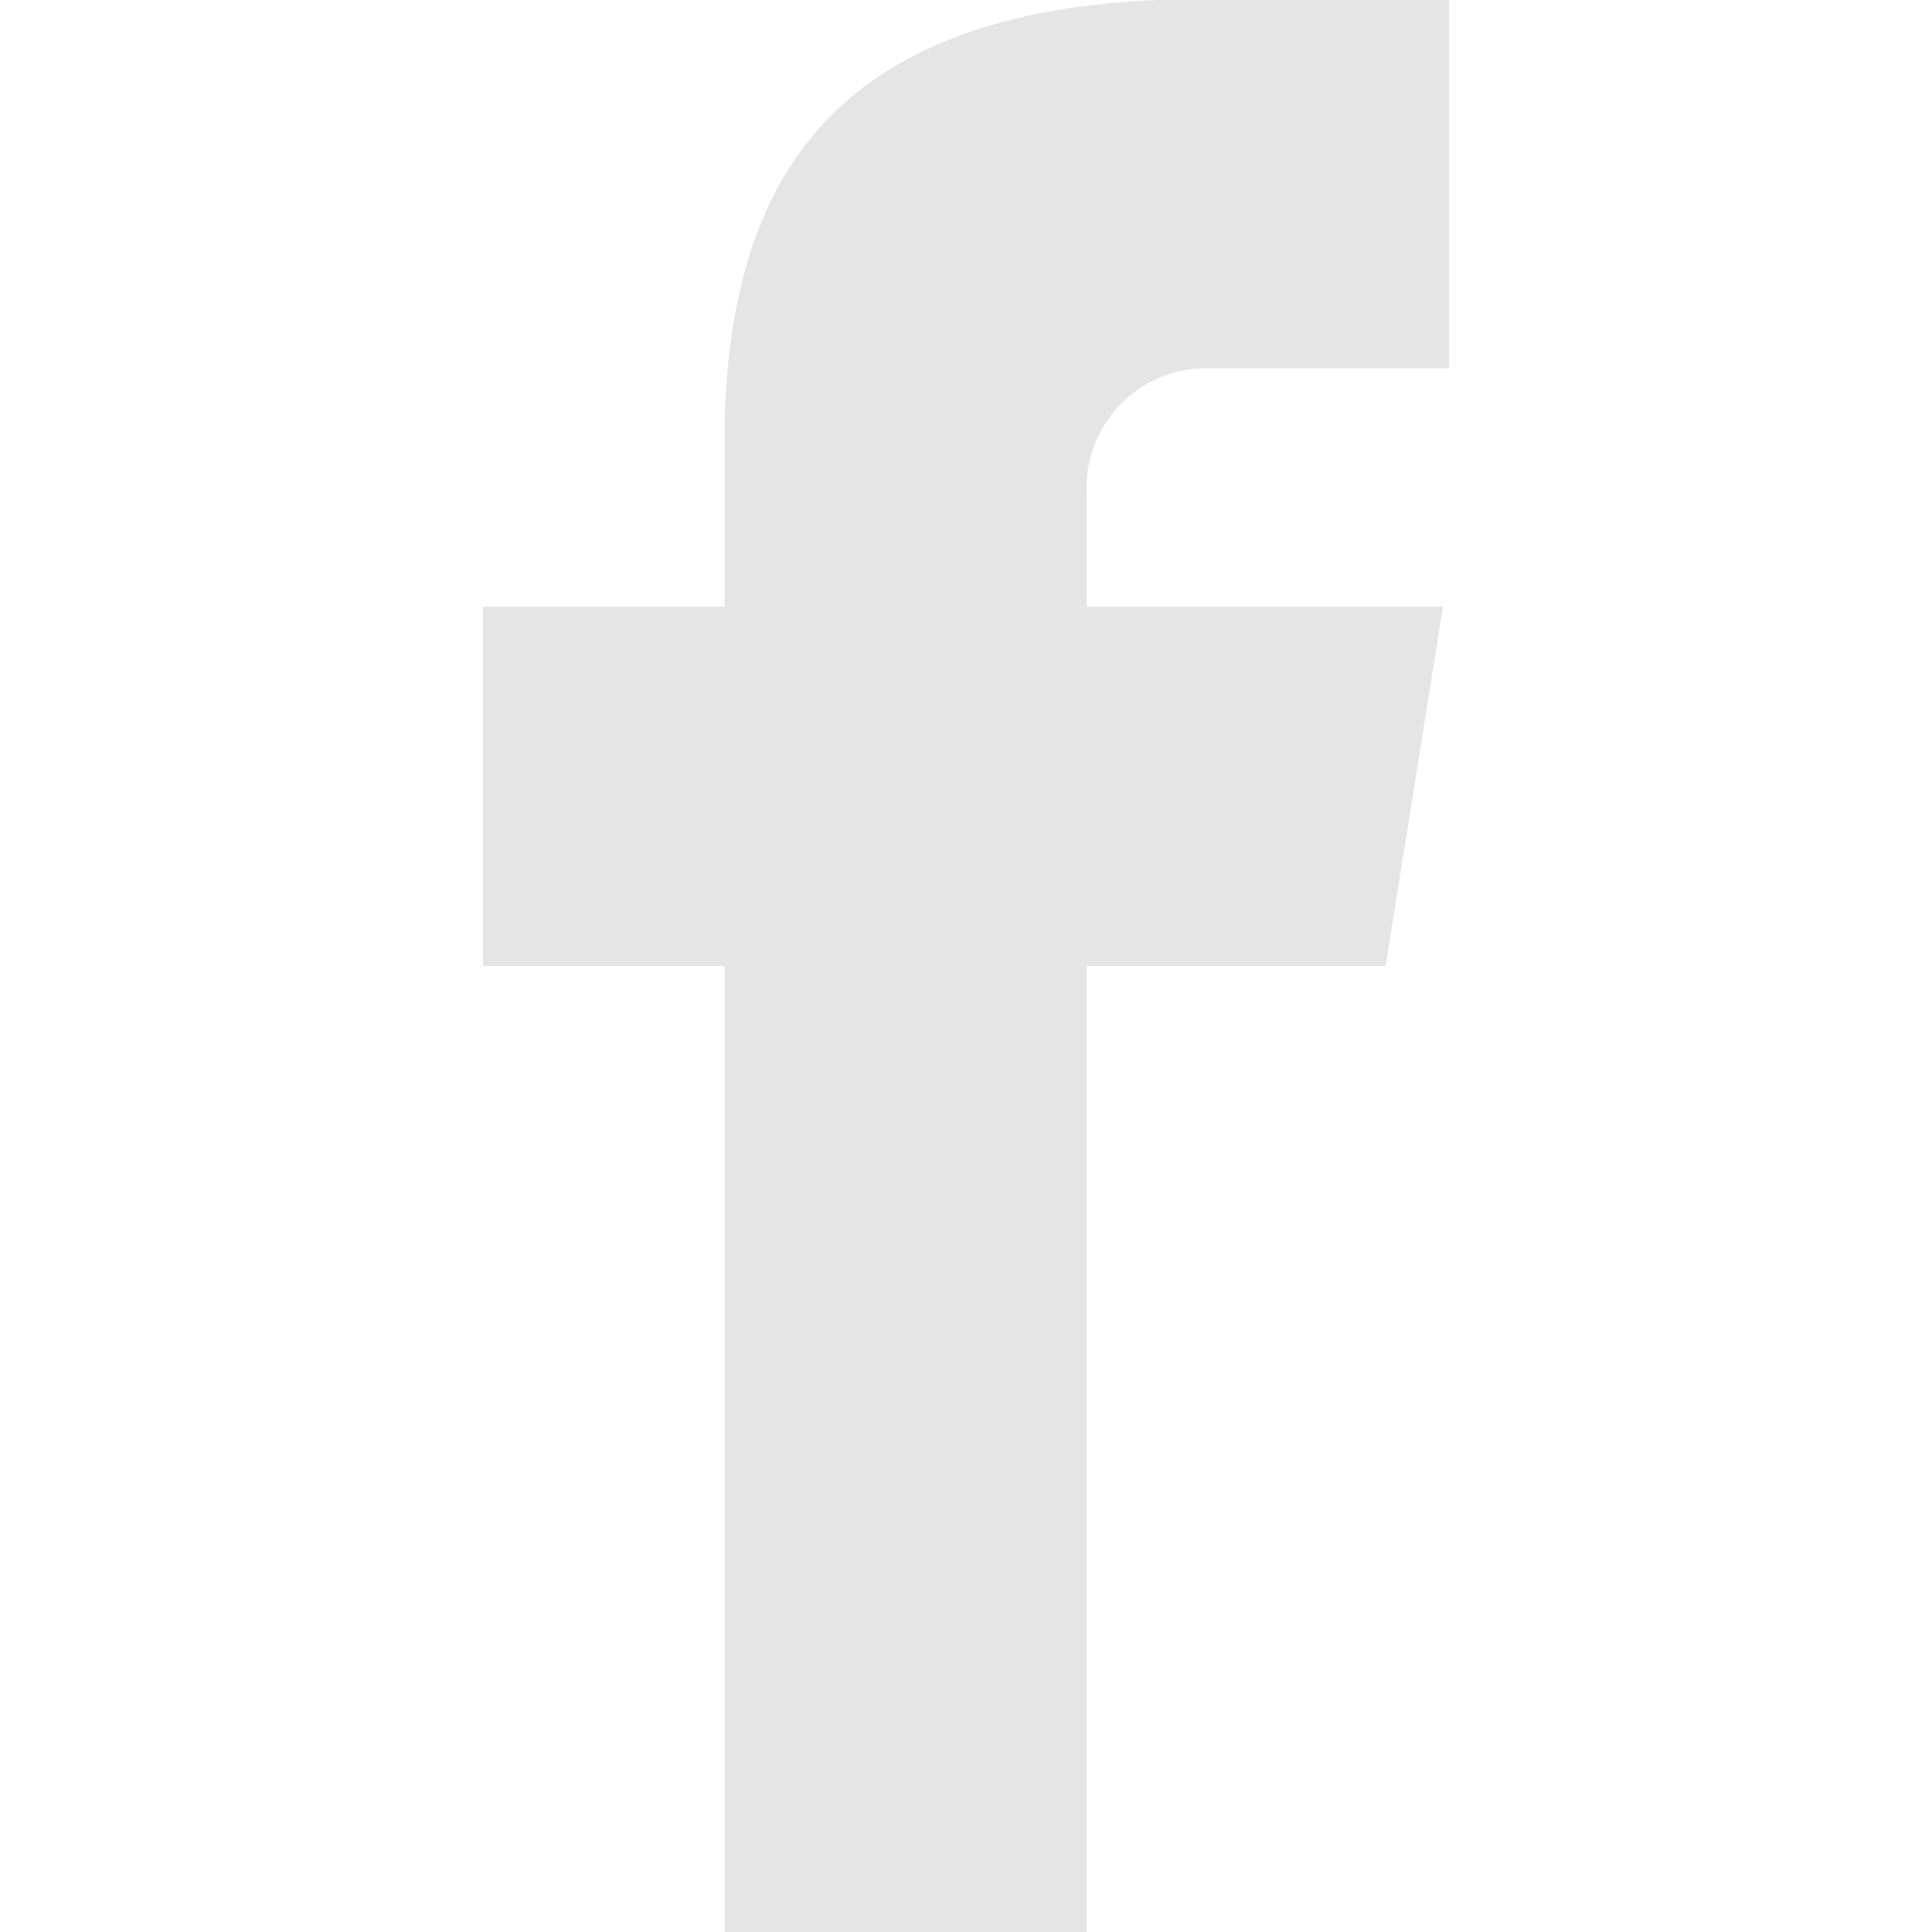
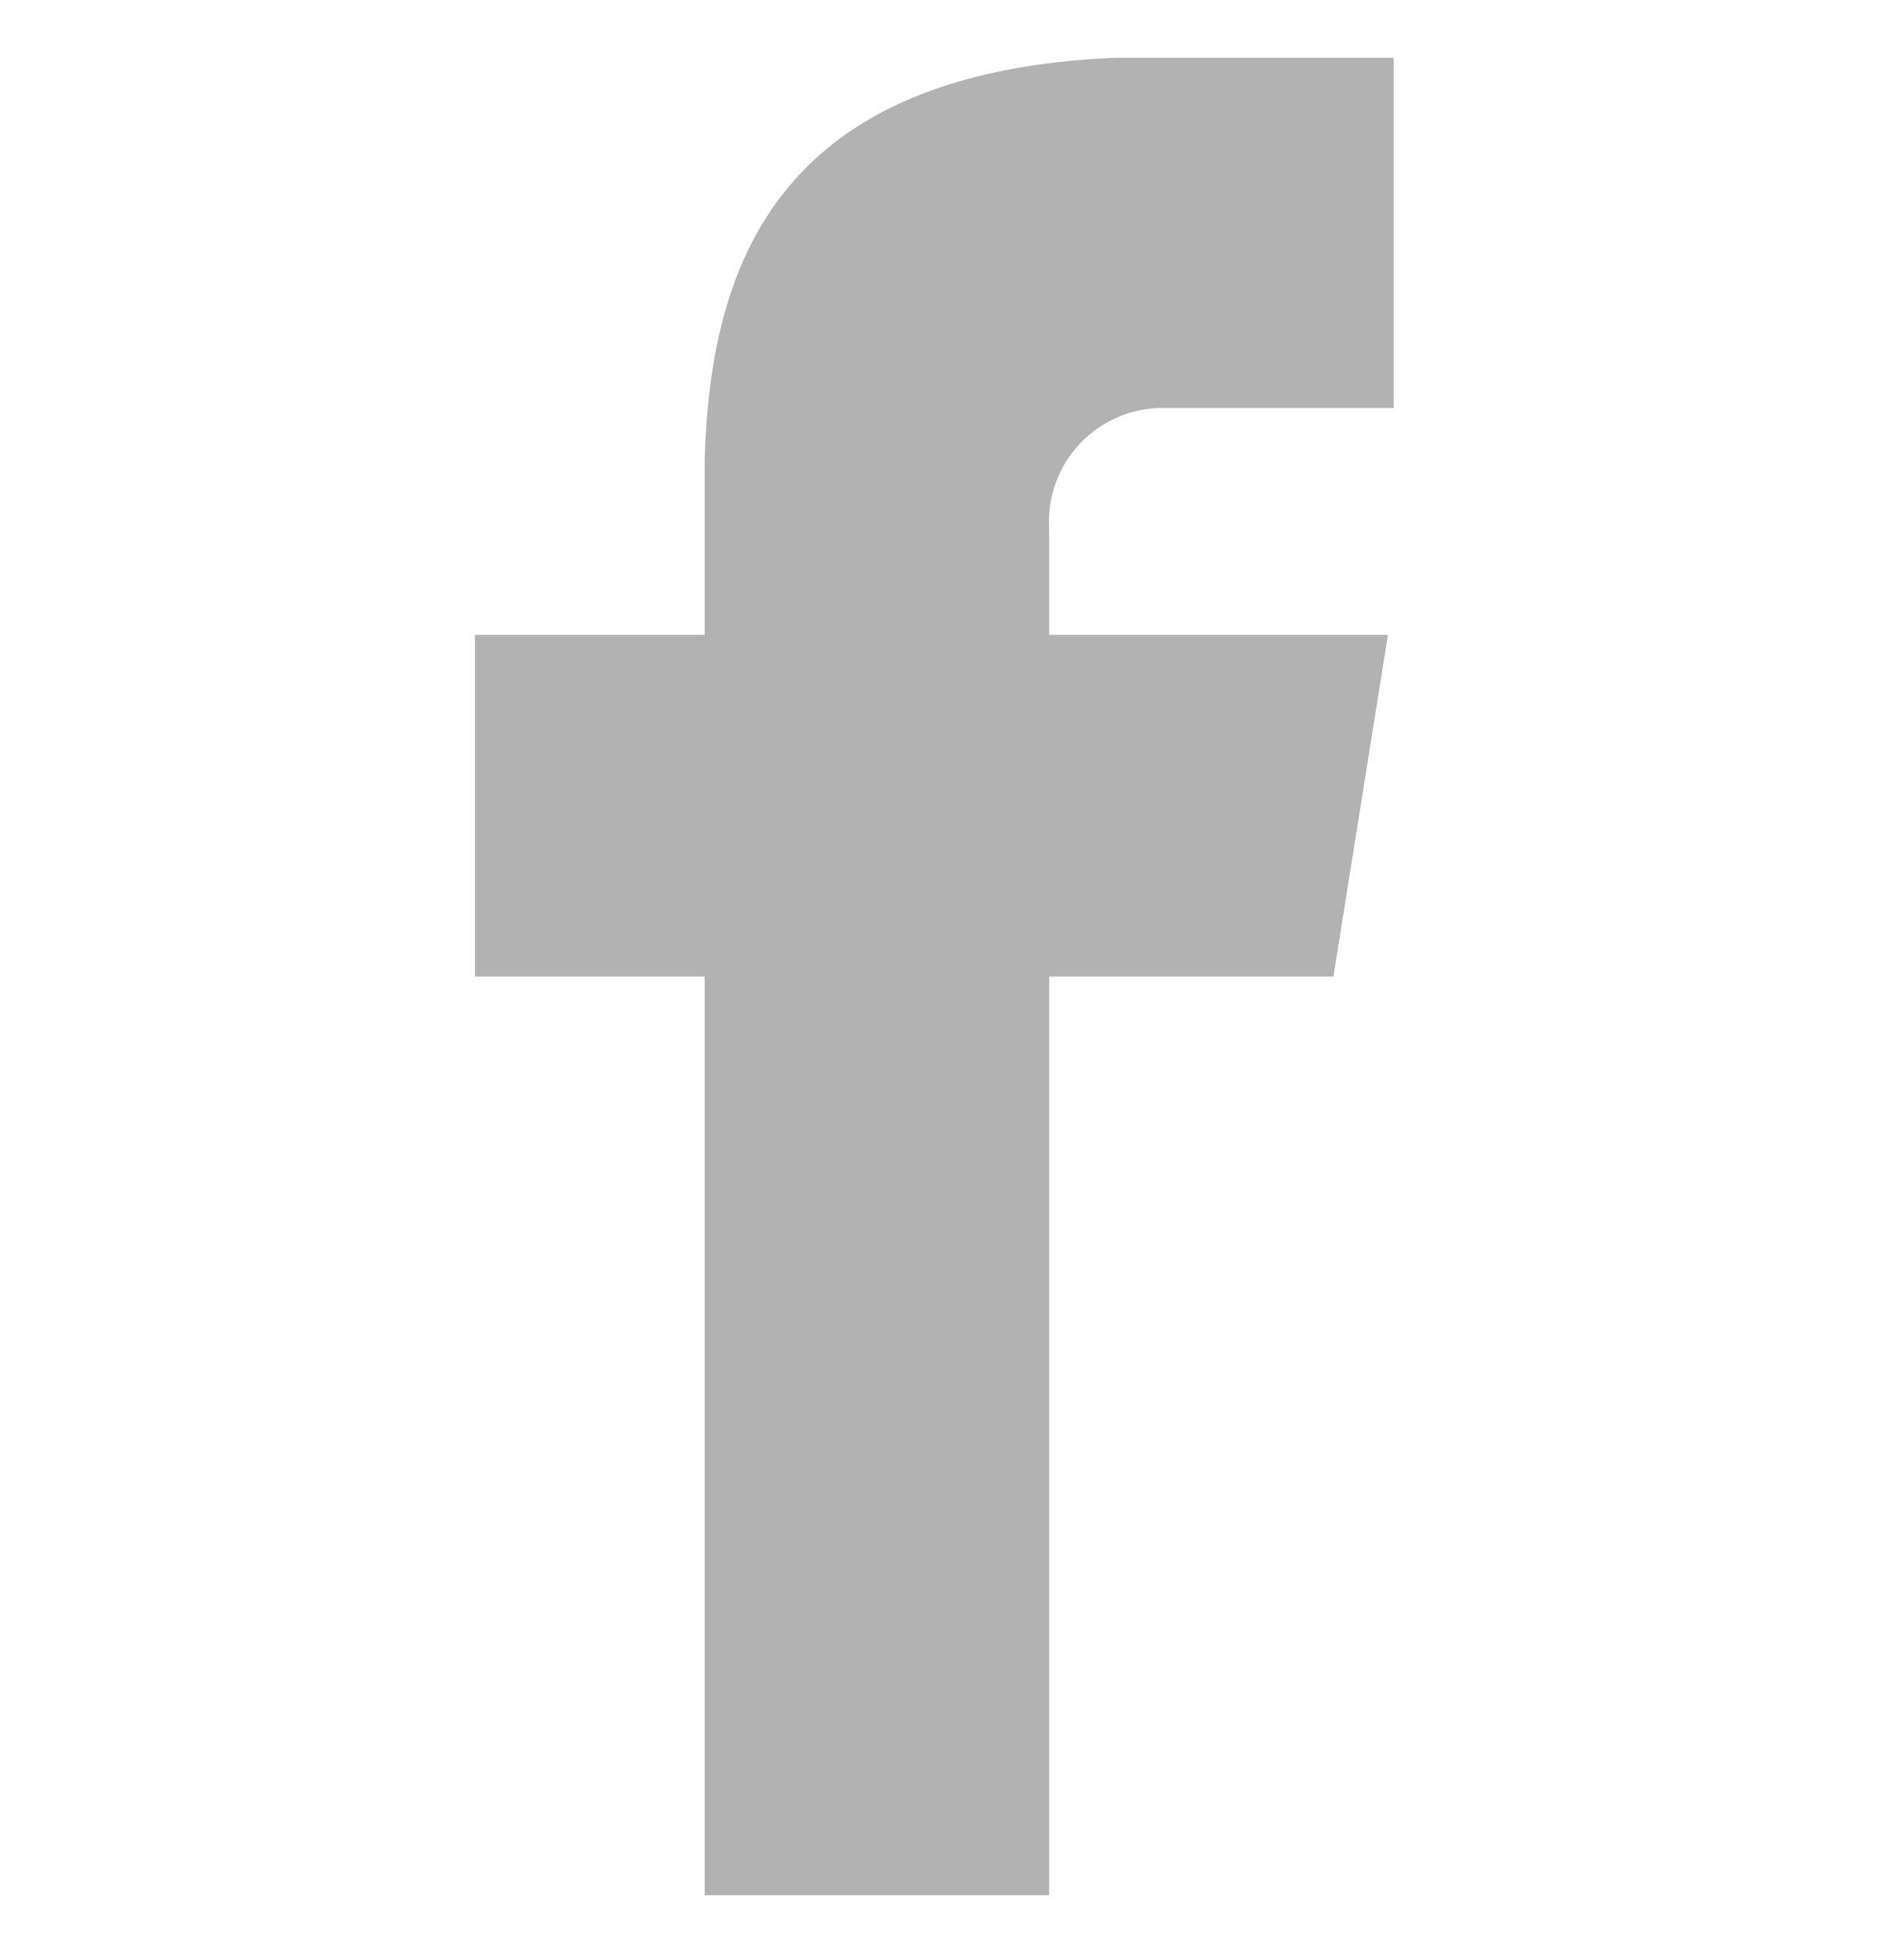
- <svg xmlns="http://www.w3.org/2000/svg" viewBox="0 0 64 64" aria-labelledby="title" aria-describedby="desc" role="img">
-   <path data-name="layer1" d="M39.8 12.2H48V0h-9.7C26.6.5 24.2 7.1 24 14v6.1h-8V32h8v32h12V32h9.9l1.9-11.9H36v-3.7a3.962 3.962 0 0 1 3.8-4.2z" fill="#e5e5e5" />
+ <svg xmlns="http://www.w3.org/2000/svg" version="1.1" x="0px" y="0px" width="537.054px" height="560px" viewBox="-118.957 0 537.054 560" enable-background="new -118.957 0 537.054 560" xml:space="preserve">
+   <g id="Laag_1" display="none">
+     <path display="inline" fill="none" stroke="#B2B2B2" stroke-width="34" stroke-linecap="round" stroke-linejoin="round" stroke-miterlimit="10" d="   M212.979,118.574h67.271V18.5h-79.572C104.708,22.604,85.02,76.74,83.375,133.344v50.041H17.75V281h65.625v262.5h98.438V281h81.209   l15.582-97.615h-96.791v-30.354c-1.098-17.915,12.537-33.325,30.451-34.422C212.503,118.595,212.741,118.583,212.979,118.574z" />
+   </g>
+   <g id="Laag_2">
+     <path fill="#B2B2B2" d="M211.979,116.574h67.271V16.5h-79.572C103.708,20.604,84.02,74.74,82.375,131.344v50.041H16.75V279h65.625   v262.5h98.438V279h81.209l15.582-97.615h-96.791v-30.354c-1.098-17.915,12.537-33.325,30.451-34.422   C211.503,116.595,211.741,116.583,211.979,116.574z" />
+   </g>
</svg>
